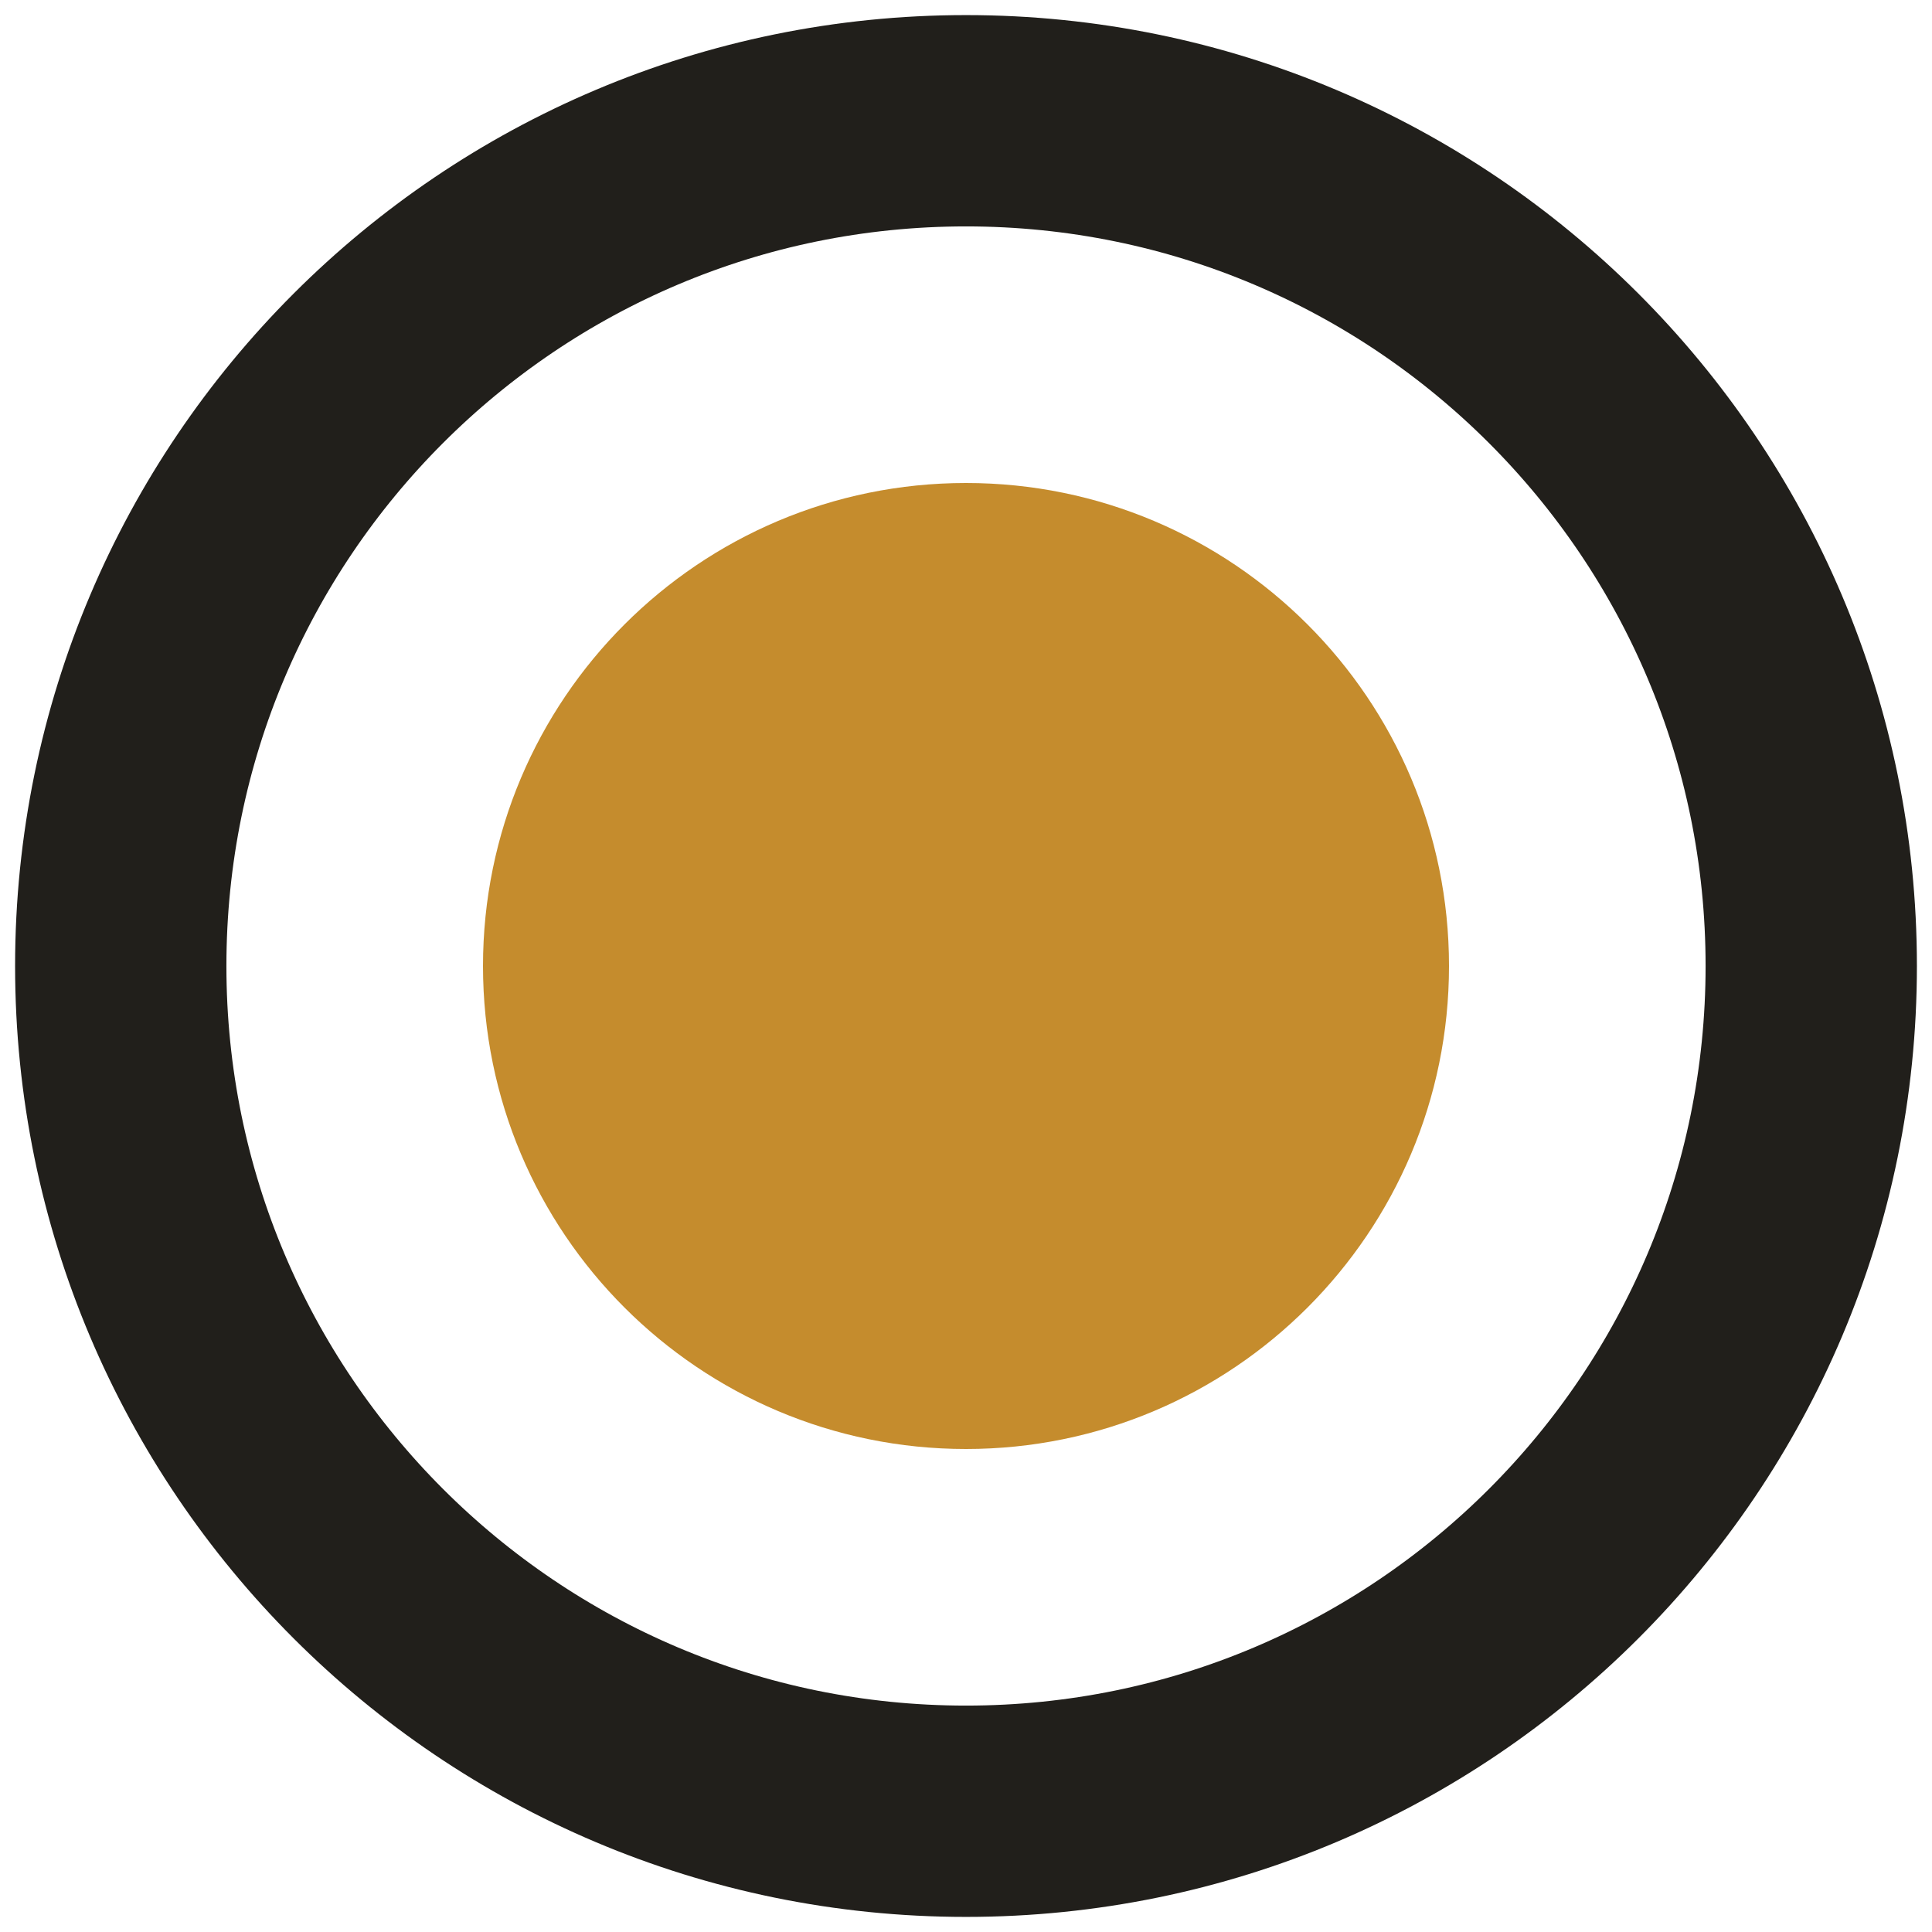
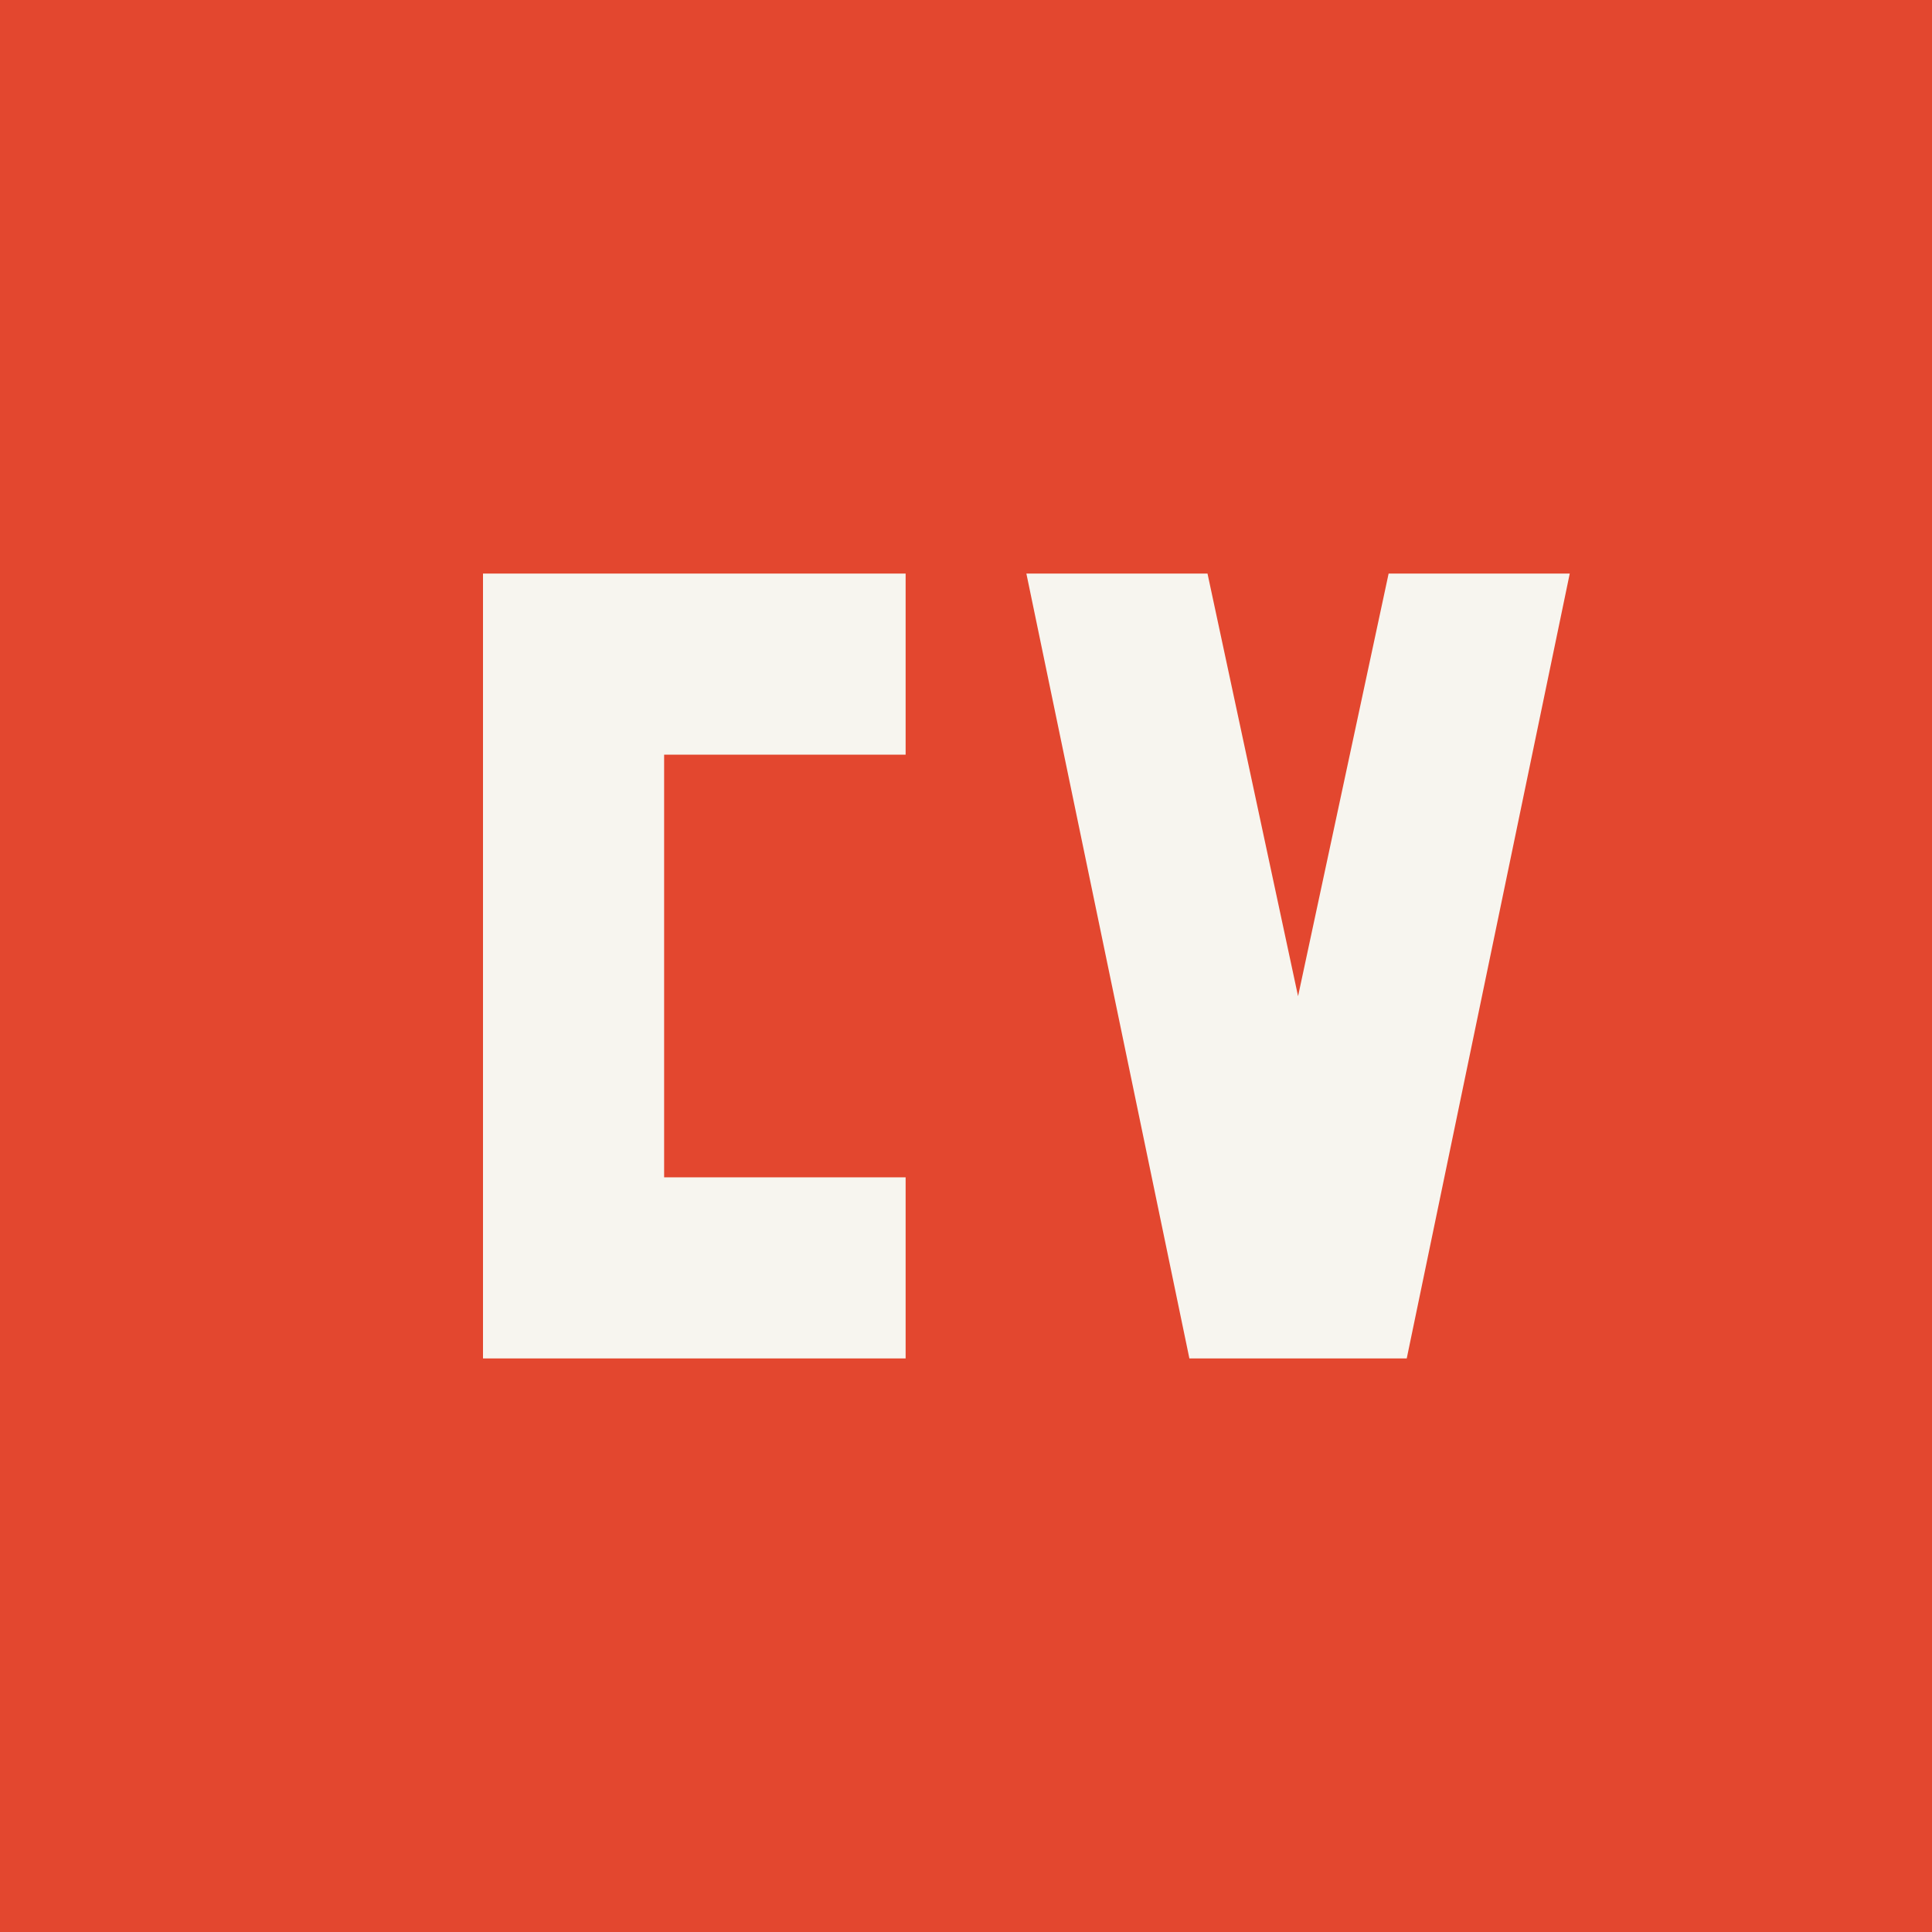
<svg xmlns="http://www.w3.org/2000/svg" viewBox="0 0 32 32">
-   <circle cx="16" cy="16" r="14" fill="none" stroke="#211f1b" stroke-width="3.5" />
-   <circle cx="16" cy="16" r="8" fill="#c58c2d" />
+   <rect width="32" height="32" fill="#e3472f" />
+   <path d="M8 9.5h7v3h-4v7h4v3H8zm9 0h3l1.5 7 1.5-7h3l-2.7 13h-3.6z" fill="#f7f5ef" />
</svg>
